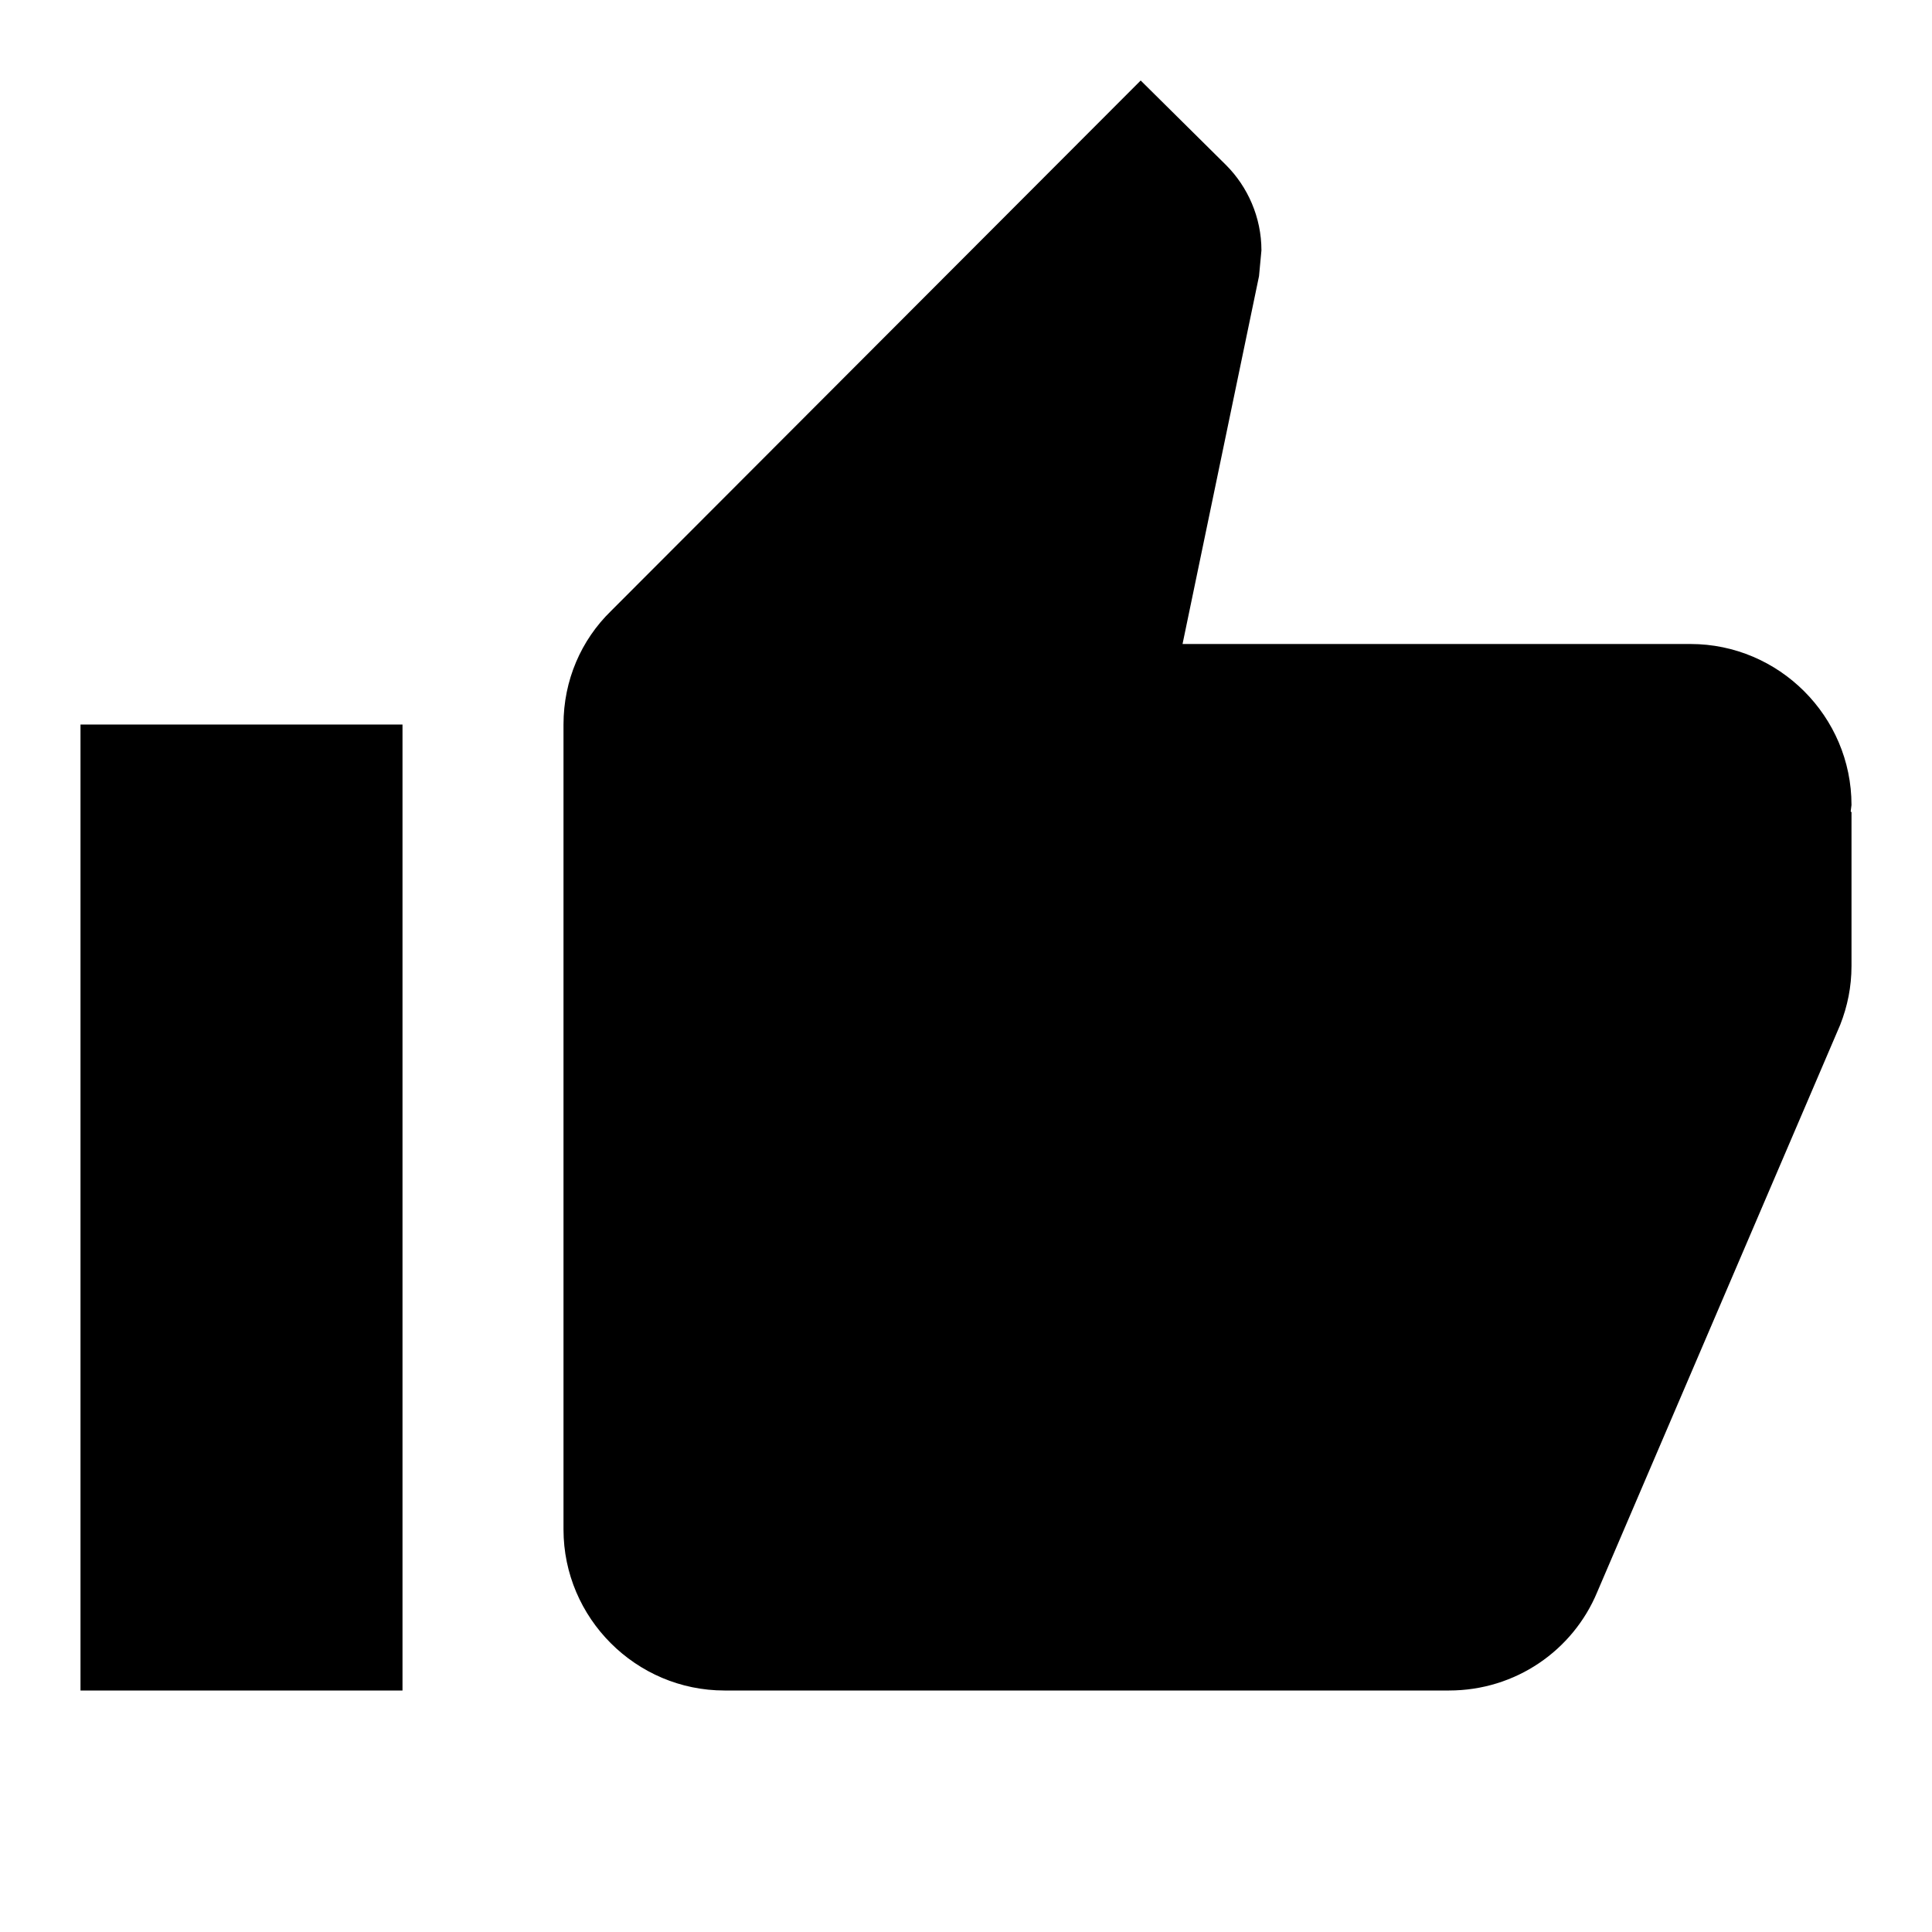
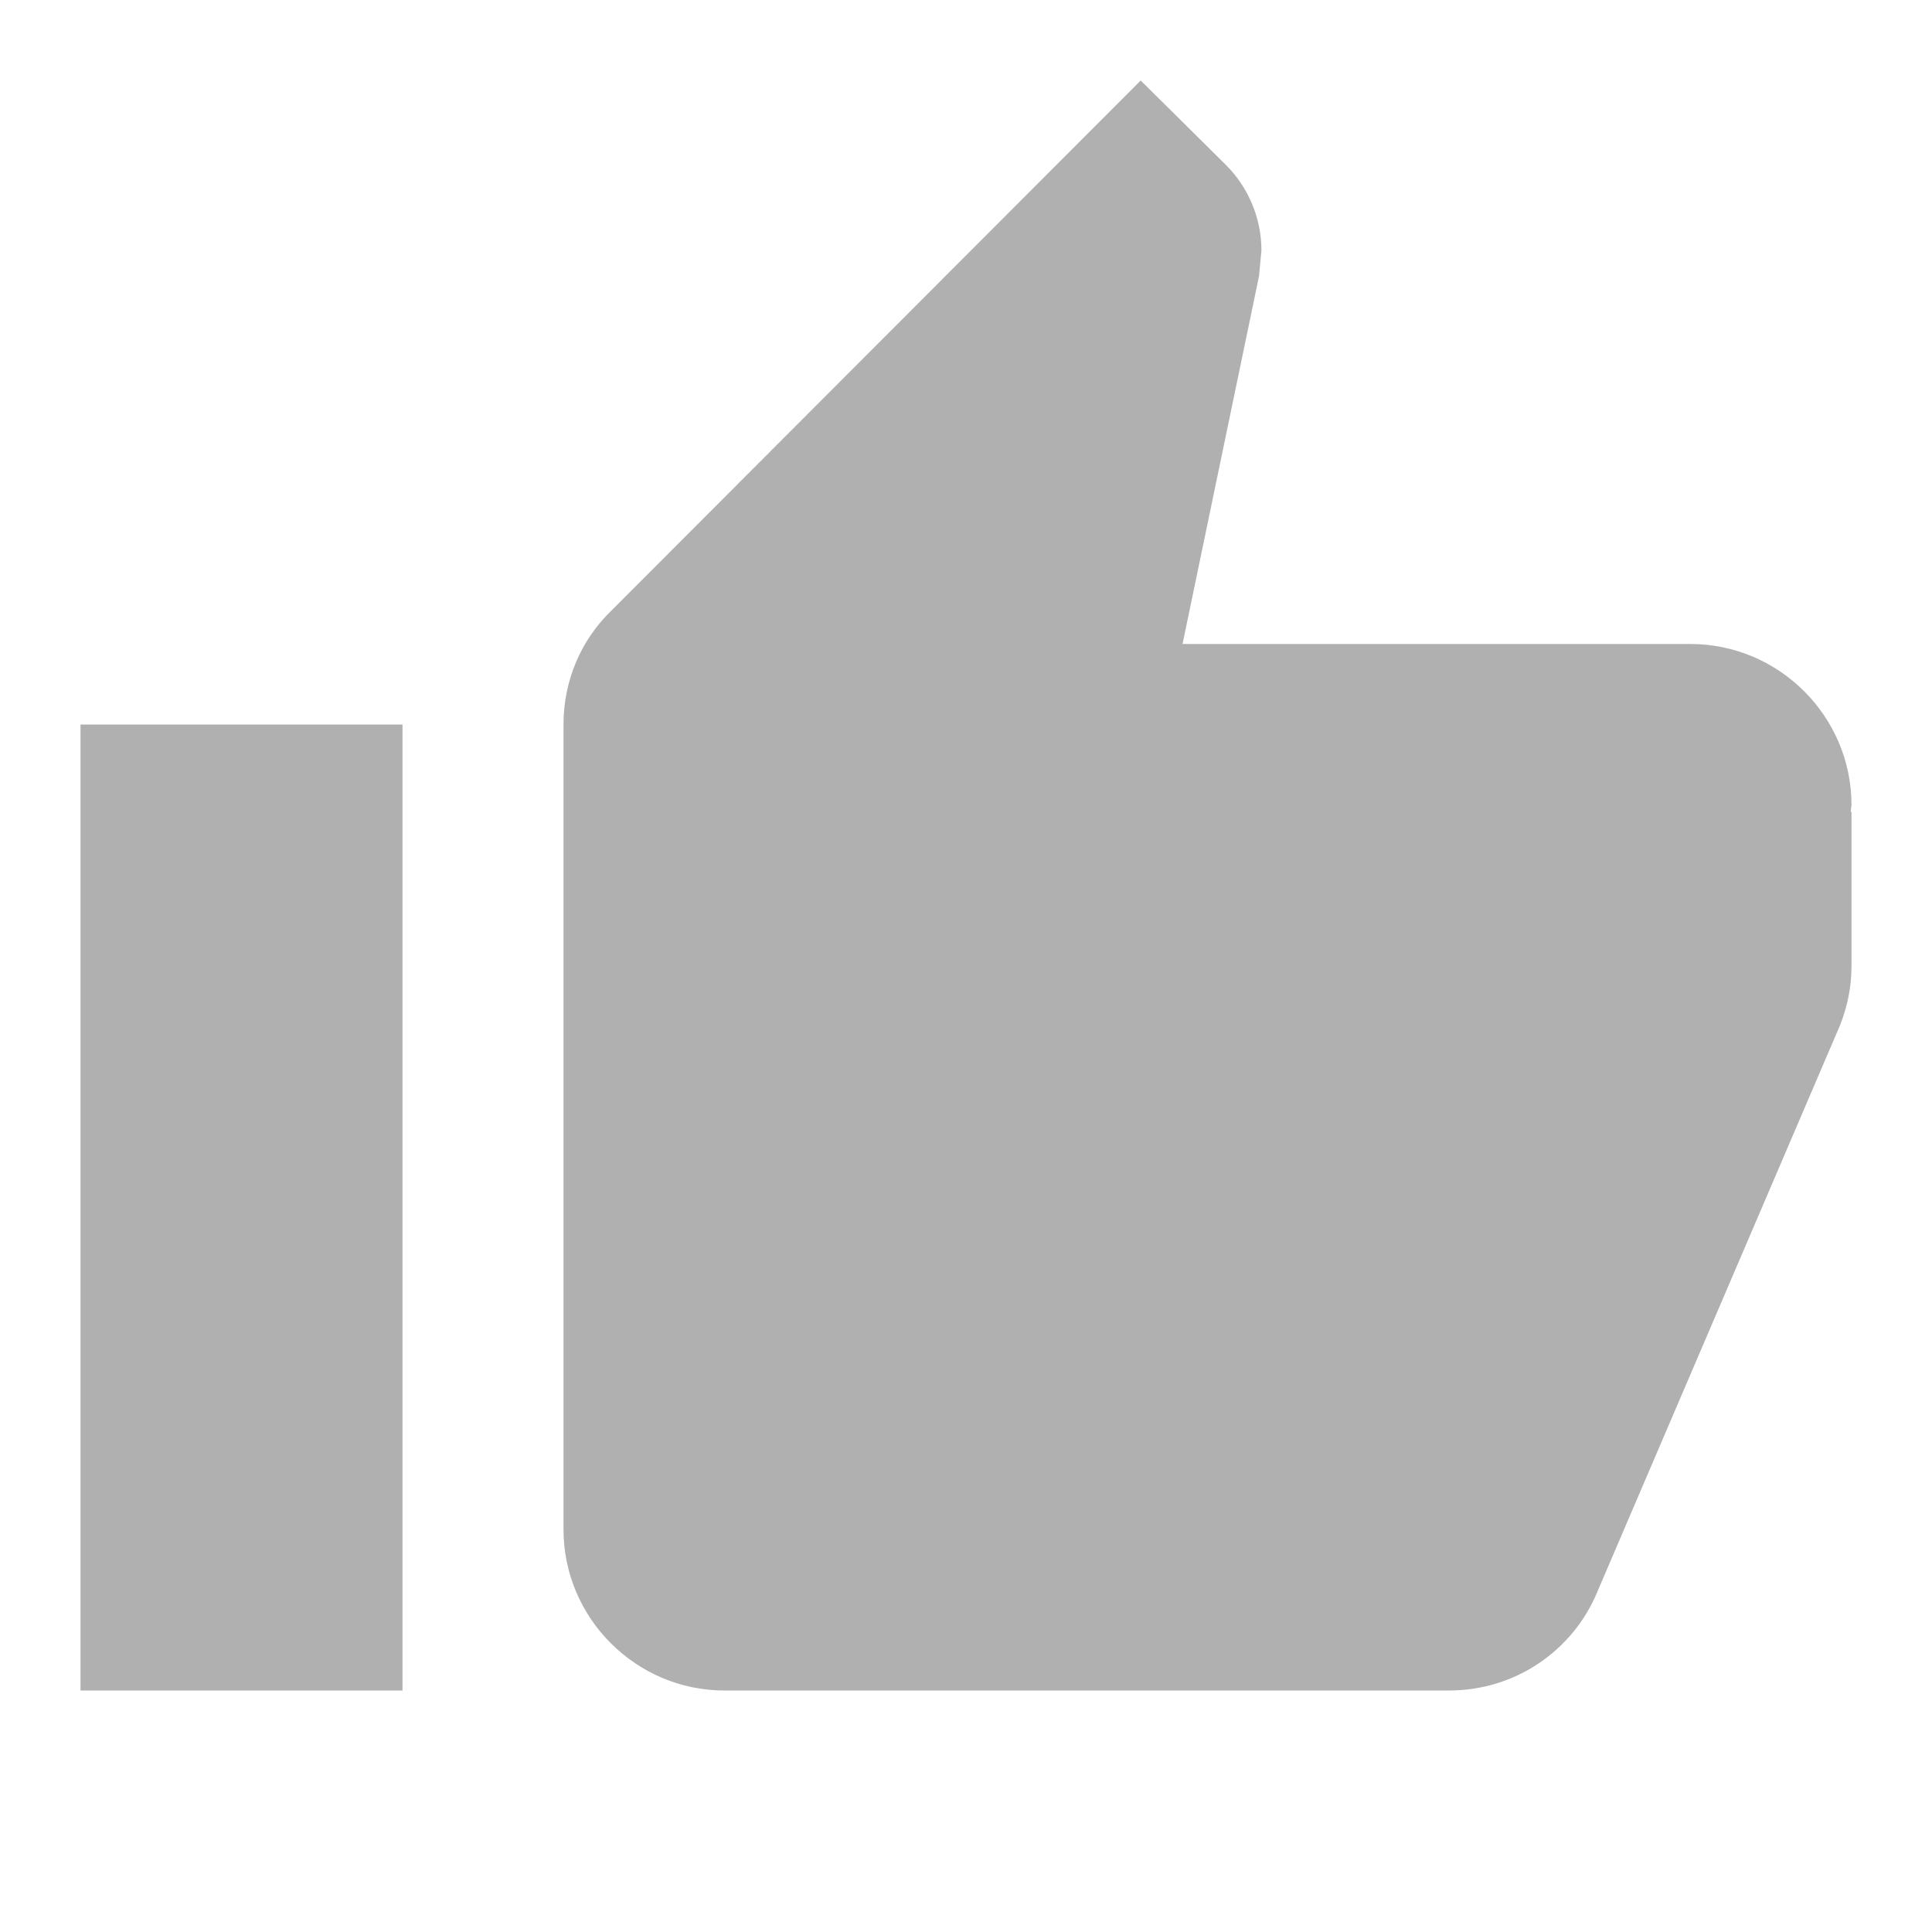
- <svg xmlns="http://www.w3.org/2000/svg" id="thumb_up" fill="#000000" height="24" viewBox="0 0 24 24" width="24">
+ <svg xmlns="http://www.w3.org/2000/svg" id="thumb_up" fill="#757575" fill-opacity="0.57" height="24" viewBox="0 0 24 24" width="24">
  <path d="M0 0h24v24H0z" fill="none" />
  <path d="M1 21h4V9H1v12zm22-11c0-1.1-.9-2-2-2h-6.31l.95-4.57.03-.32c0-.41-.17-.79-.44-1.06L14.17 1 7.59 7.59C7.22 7.95 7 8.45 7 9v10c0 1.1.9 2 2 2h9c.83 0 1.54-.5 1.84-1.22l3.02-7.05c.09-.23.14-.47.14-.73v-1.91l-.01-.01L23 10z" />
</svg>
